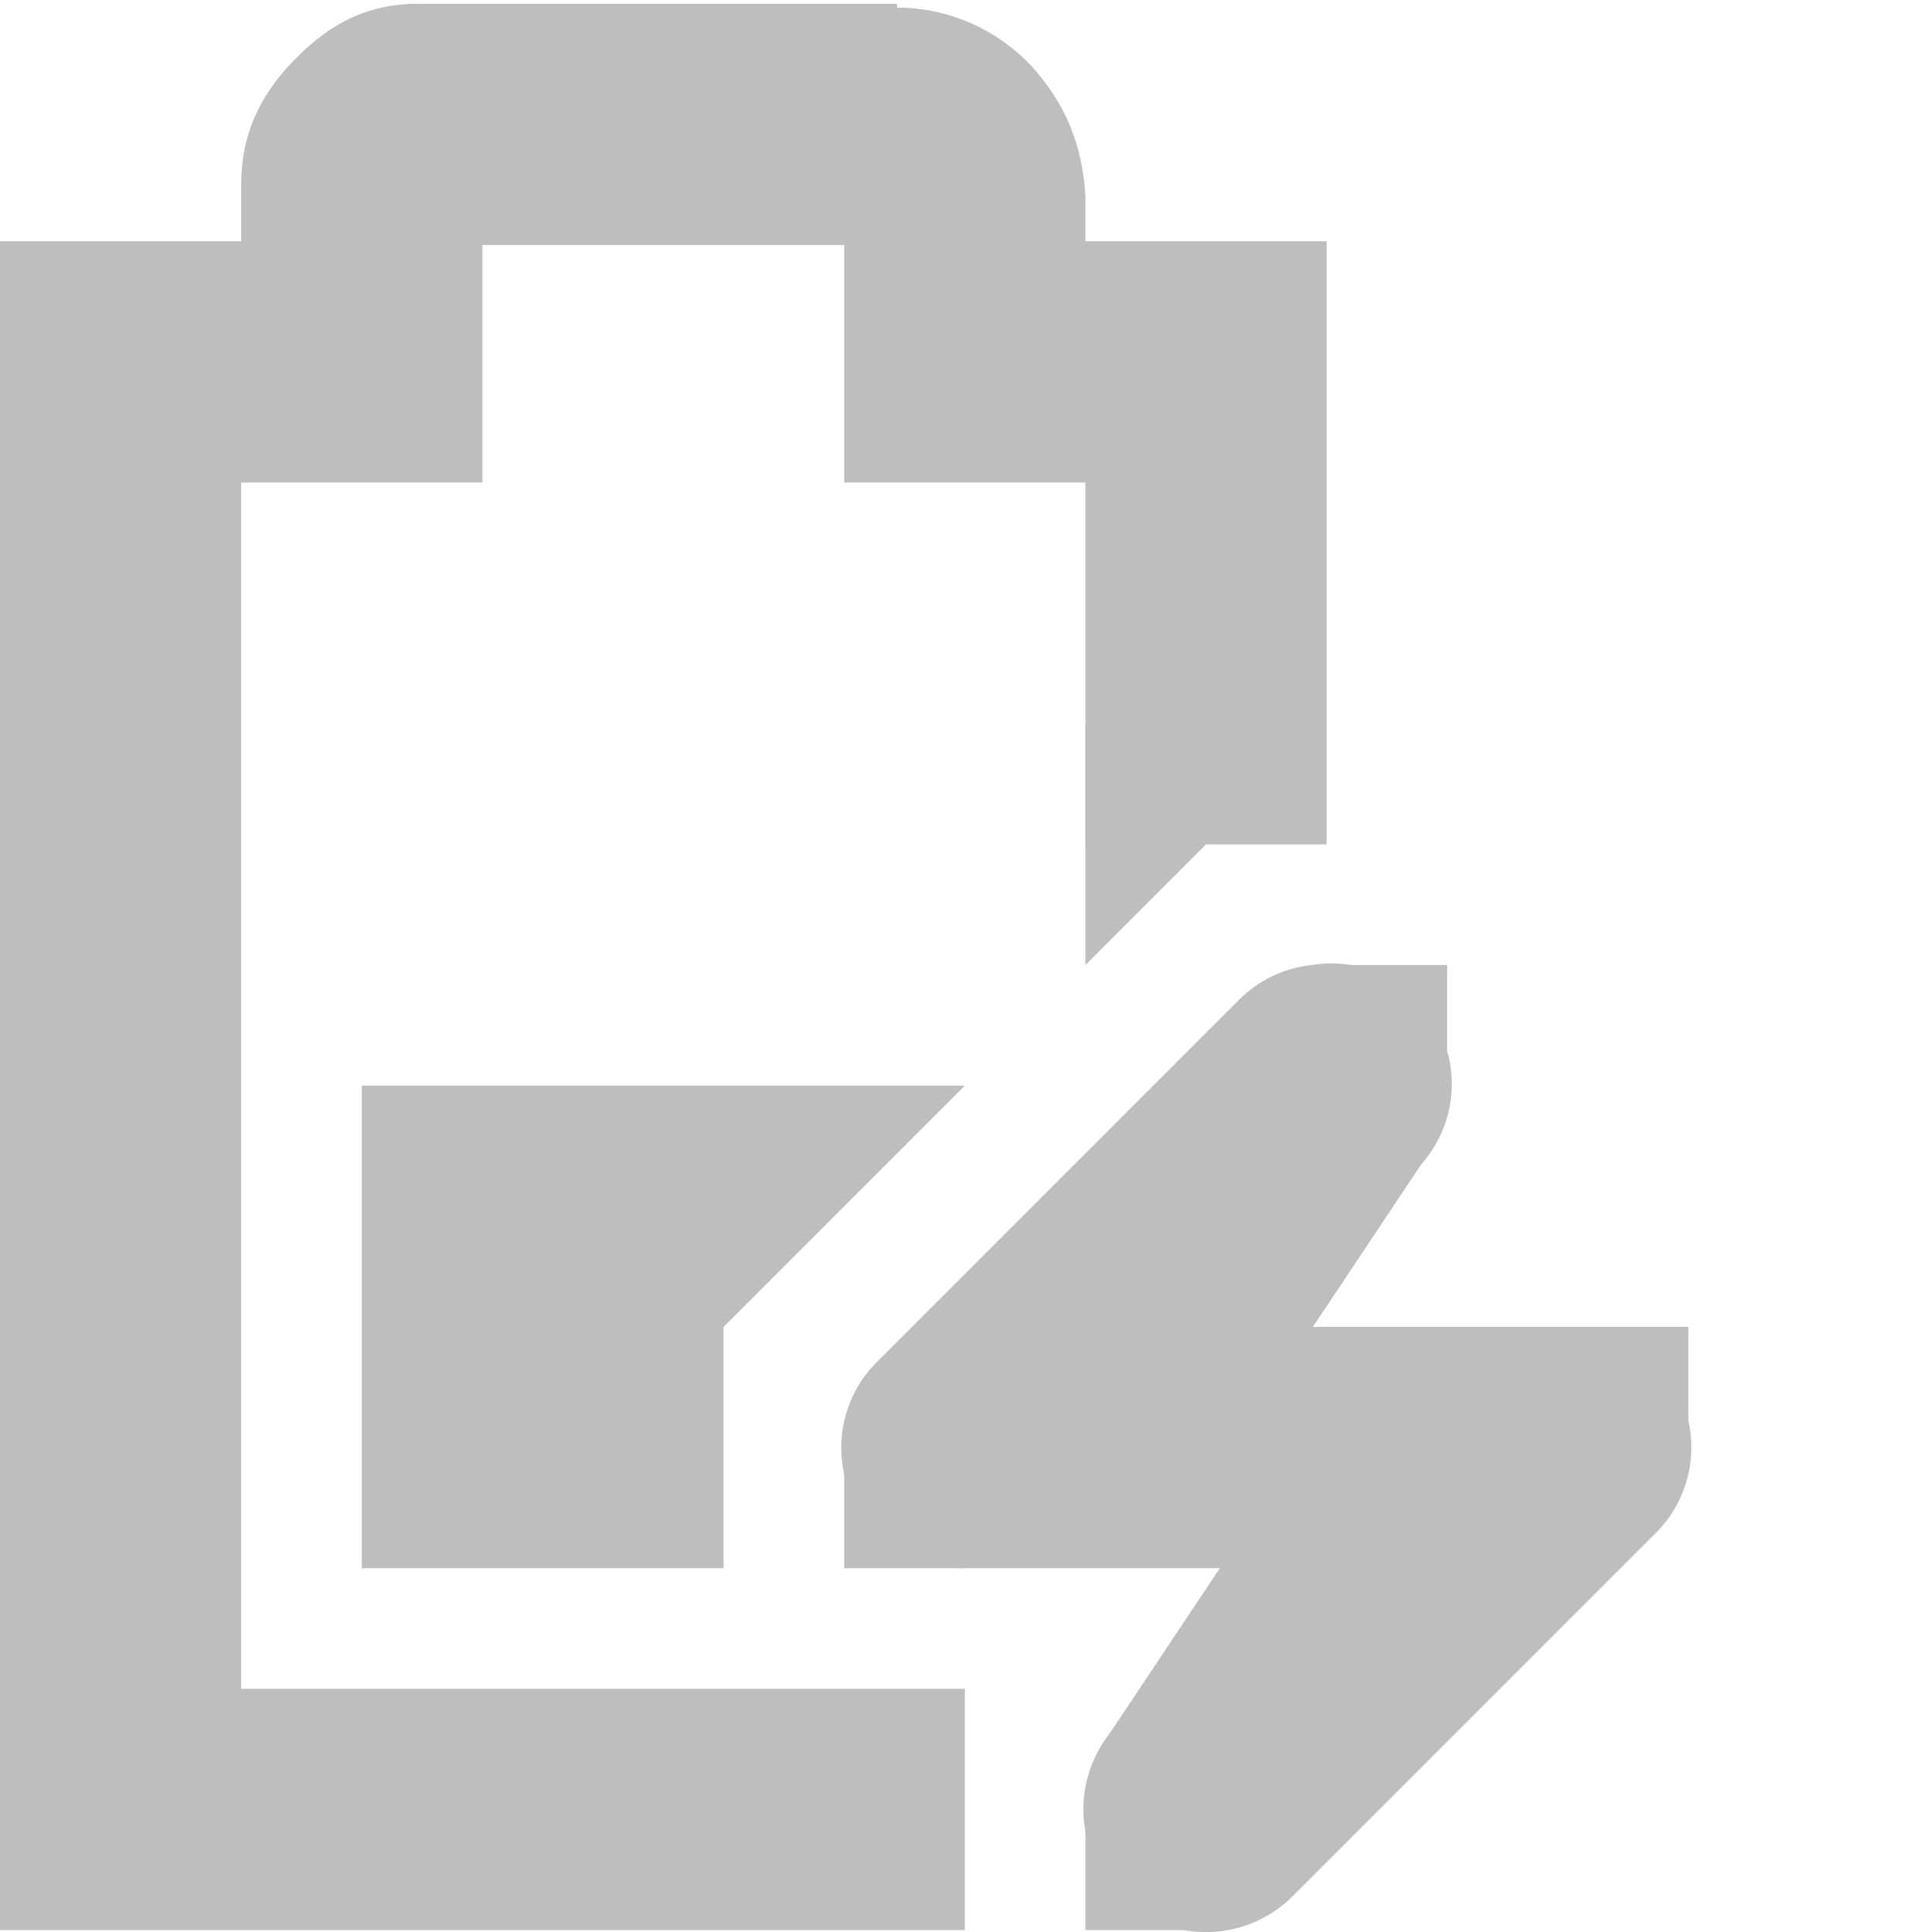
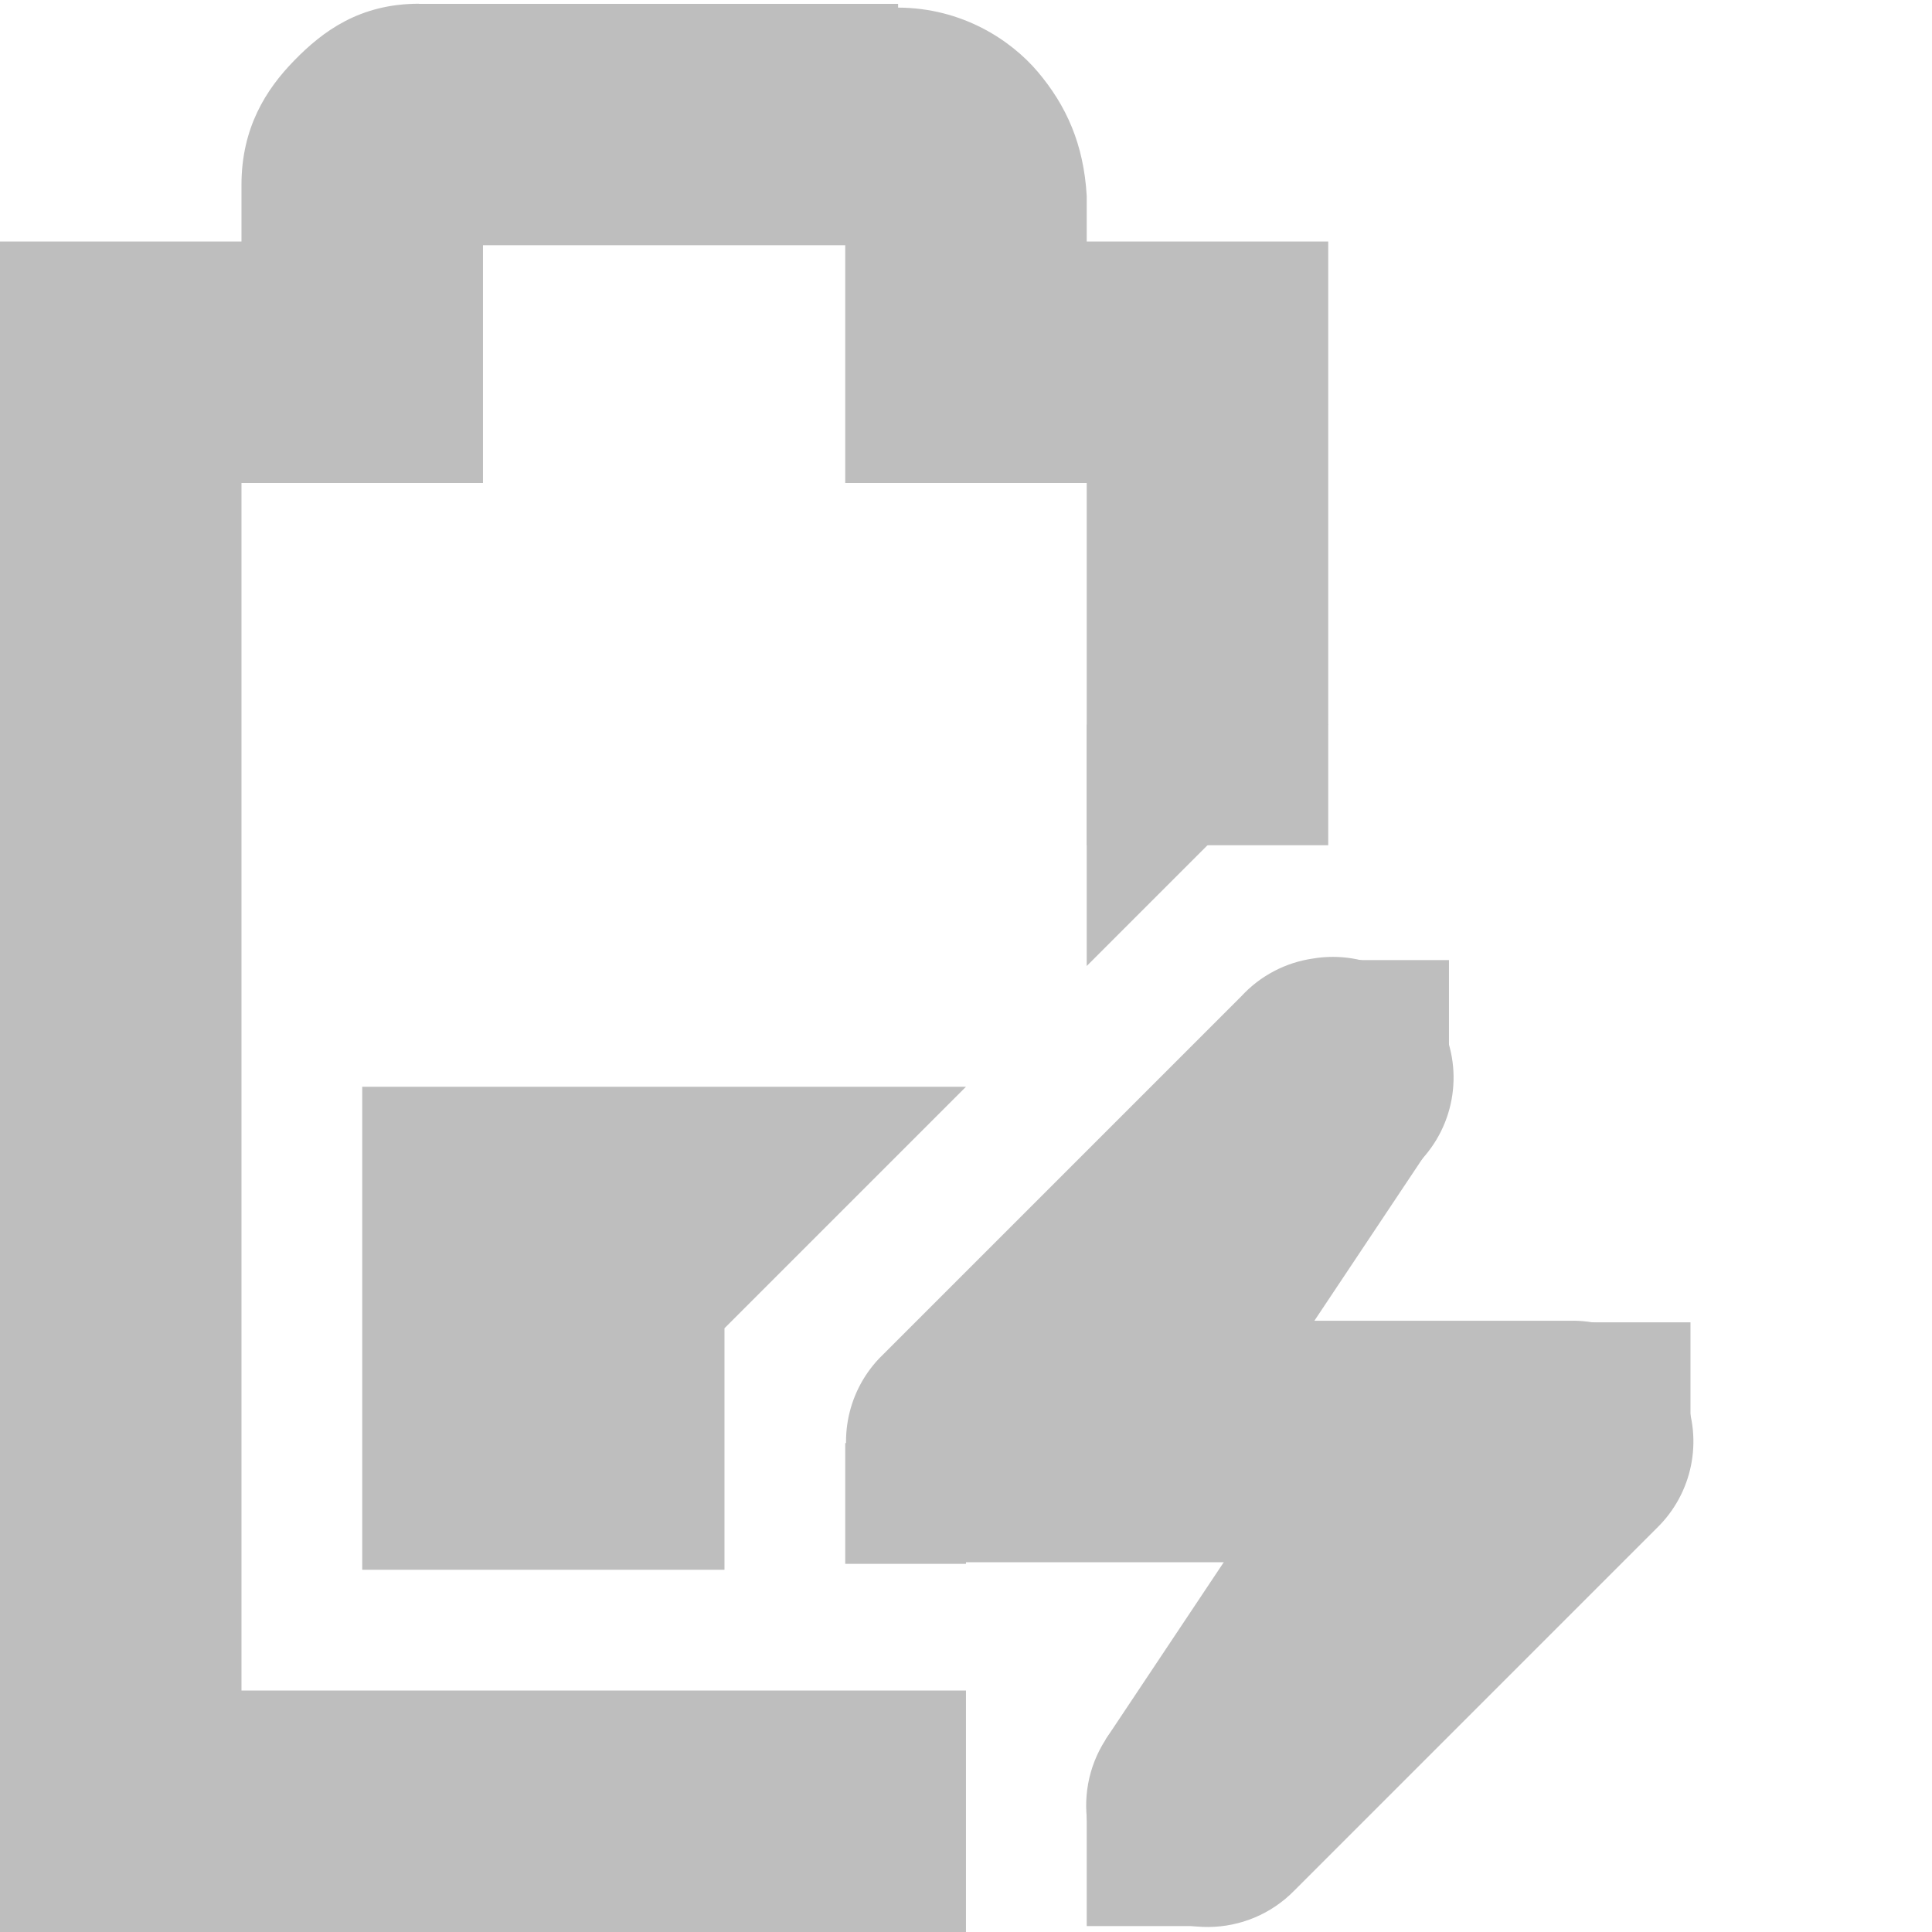
- <svg xmlns="http://www.w3.org/2000/svg" id="svg7384" version="1.1" height="16.016" width="16">
+ <svg xmlns="http://www.w3.org/2000/svg" id="svg7384" version="1.1" height="16" width="16">
  <defs id="defs7386" />
-   <g transform="translate(-201.0002,-217)" id="layer9" style="display:inline">
-     <path d="m 204,226 0,4 3,0 0,-2 2,-2 -5,0 z" id="path6282" style="fill:#bebebe;fill-opacity:1;stroke:none" />
-     <path d="m 204.469,217.031 c -0.49,0 -0.796,0.228 -1.031,0.469 -0.235,0.24 -0.438,0.559 -0.438,1.031 l 0,0.469 -1,0 -1,0 0,1 0,12 0,1 1,0 7,0 0,-2 -6,0 0,-10 1,0 1,0 0,-1 0,-0.969 3,0 0,0.969 0,1 1,0 1,0 0,3 2,0 0,-4 0,-1 -1,0 -1,0 0,-0.344 0,-0.031 c -0.024,-0.431 -0.17,-0.752 -0.406,-1.031 -0.224,-0.264 -0.627,-0.529 -1.156,-0.531 l 0,-0.031 -0.062,0 -3.906,0 z" id="path6284" style="font-size:medium;font-style:normal;font-variant:normal;font-weight:normal;font-stretch:normal;text-indent:0;text-align:start;text-decoration:none;line-height:normal;letter-spacing:normal;word-spacing:normal;text-transform:none;direction:ltr;block-progression:tb;writing-mode:lr-tb;text-anchor:start;color:#bebebe;fill:#bebebe;fill-opacity:1;stroke:none;stroke-width:2;marker:none;visibility:visible;display:inline;overflow:visible;enable-background:accumulate;font-family:Sans;-inkscape-font-specification:Sans" />
-     <path d="m 211.875,225 a 1,1 0 0 0 -0.594,0.281 l -3,3 A 1,1 0 0 0 209,230 l 2.562,0 -1.281,1.281 a 1.016,1.016 0 1 0 1.438,1.438 l 3,-3 A 1,1 0 0 0 214,228 l -2.562,0 1.281,-1.281 A 1,1 0 0 0 211.875,225 z" id="path6288" style="font-size:medium;font-style:normal;font-variant:normal;font-weight:normal;font-stretch:normal;text-indent:0;text-align:start;text-decoration:none;line-height:normal;letter-spacing:normal;word-spacing:normal;text-transform:none;direction:ltr;block-progression:tb;writing-mode:lr-tb;text-anchor:start;color:#bebebe;fill:#bebebe;fill-opacity:1;fill-rule:nonzero;stroke:none;stroke-width:2;marker:none;visibility:visible;display:inline;overflow:visible;enable-background:accumulate;font-family:Sans;-inkscape-font-specification:Sans" />
-     <rect x="214" y="228" id="rect6290" height="1" width="1" style="color:#bebebe;fill:#bebebe;fill-opacity:1;fill-rule:nonzero;stroke:none;stroke-width:2;marker:none;visibility:visible;display:inline;overflow:visible" />
-     <rect x="208" y="229" id="rect6292" height="1" width="1" style="color:#bebebe;fill:#bebebe;fill-opacity:1;fill-rule:nonzero;stroke:none;stroke-width:2;marker:none;visibility:visible;display:inline;overflow:visible" />
-     <rect x="212" y="225" id="rect6294" height="1" width="1" style="color:#bebebe;fill:#bebebe;fill-opacity:1;fill-rule:nonzero;stroke:none;stroke-width:2;marker:none;visibility:visible;display:inline;overflow:visible" />
-     <rect x="210" y="232" id="rect6296" height="1" width="1" style="color:#bebebe;fill:#bebebe;fill-opacity:1;fill-rule:nonzero;stroke:none;stroke-width:2;marker:none;visibility:visible;display:inline;overflow:visible" />
-     <path d="m 211.156,225.438 -2,3 1.688,1.125 2,-3 -1.688,-1.125 z" id="path6298" style="font-size:medium;font-style:normal;font-variant:normal;font-weight:normal;font-stretch:normal;text-indent:0;text-align:start;text-decoration:none;line-height:normal;letter-spacing:normal;word-spacing:normal;text-transform:none;direction:ltr;block-progression:tb;writing-mode:lr-tb;text-anchor:start;color:#bebebe;fill:#bebebe;fill-opacity:1;fill-rule:nonzero;stroke:none;stroke-width:2;marker:none;visibility:visible;display:inline;overflow:visible;enable-background:accumulate;font-family:Sans;-inkscape-font-specification:Sans" />
-     <path d="m 212.156,228.438 -2,3 1.688,1.125 2,-3 -1.688,-1.125 z" id="path6300" style="font-size:medium;font-style:normal;font-variant:normal;font-weight:normal;font-stretch:normal;text-indent:0;text-align:start;text-decoration:none;line-height:normal;letter-spacing:normal;word-spacing:normal;text-transform:none;direction:ltr;block-progression:tb;writing-mode:lr-tb;text-anchor:start;color:#bebebe;fill:#bebebe;fill-opacity:1;fill-rule:nonzero;stroke:none;stroke-width:2;marker:none;visibility:visible;display:inline;overflow:visible;enable-background:accumulate;font-family:Sans;-inkscape-font-specification:Sans" />
-     <path d="m 210,225 2,-2 -2,0 0,2 z" id="path6302" style="color:#bebebe;fill:#bebebe;fill-opacity:1;fill-rule:nonzero;stroke:none;stroke-width:2;marker:none;visibility:visible;display:inline;overflow:visible" />
+   <g transform="translate(-221.0002,-217)" id="layer9" style="display:inline">
+     <path d="m 224,226 0,4 3,0 0,-2 2,-2 -5,0 z" id="path6282" style="fill:#bebebe;fill-opacity:1;stroke:none" />
+     <path d="m 224.469,217.031 c -0.49,0 -0.796,0.228 -1.031,0.469 -0.235,0.24 -0.438,0.559 -0.438,1.031 l 0,0.469 -1,0 -1,0 0,1 0,12 0,1 1,0 7,0 0,-2 -6,0 0,-10 1,0 1,0 0,-1 0,-0.969 3,0 0,0.969 0,1 1,0 1,0 0,3 2,0 0,-4 0,-1 -1,0 -1,0 0,-0.344 0,-0.031 c -0.024,-0.431 -0.17,-0.752 -0.406,-1.031 -0.224,-0.264 -0.627,-0.529 -1.156,-0.531 l 0,-0.031 -0.062,0 -3.906,0 z" id="path6284" style="font-size:medium;font-style:normal;font-variant:normal;font-weight:normal;font-stretch:normal;text-indent:0;text-align:start;text-decoration:none;line-height:normal;letter-spacing:normal;word-spacing:normal;text-transform:none;direction:ltr;block-progression:tb;writing-mode:lr-tb;text-anchor:start;baseline-shift:baseline;color:#bebebe;fill:#bebebe;fill-opacity:1;stroke:none;stroke-width:2;marker:none;visibility:visible;display:inline;overflow:visible;enable-background:accumulate;font-family:Sans;-inkscape-font-specification:Sans" />
+     <path d="m 231.875,224.938 a 1,1 0 0 0 -0.594,0.312 l -3,3 A 1,1 0 0 0 229,229.938 l 2.594,0 -1.312,1.312 a 1.005,1.005 0 1 0 1.438,1.406 l 3,-3 A 1,1 0 0 0 234,227.938 l -2.562,0 1.281,-1.281 A 1,1 0 0 0 231.875,224.938 z" id="path6288" style="font-size:medium;font-style:normal;font-variant:normal;font-weight:normal;font-stretch:normal;text-indent:0;text-align:start;text-decoration:none;line-height:normal;letter-spacing:normal;word-spacing:normal;text-transform:none;direction:ltr;block-progression:tb;writing-mode:lr-tb;text-anchor:start;baseline-shift:baseline;color:#bebebe;fill:#bebebe;fill-opacity:1;fill-rule:nonzero;stroke:none;stroke-width:2;marker:none;visibility:visible;display:inline;overflow:visible;enable-background:accumulate;font-family:Sans;-inkscape-font-specification:Sans" />
+     <rect x="234" y="227.951" id="rect6290" height="1" style="color:#bebebe;fill:#bebebe;fill-opacity:1;fill-rule:nonzero;stroke:none;stroke-width:2;marker:none;visibility:visible;display:inline;overflow:visible" width="1" />
+     <rect x="228" y="228.951" id="rect6292" height="1" width="1" style="color:#bebebe;fill:#bebebe;fill-opacity:1;fill-rule:nonzero;stroke:none;stroke-width:2;marker:none;visibility:visible;display:inline;overflow:visible" />
+     <rect x="232" y="224.951" id="rect6294" height="1" style="color:#bebebe;fill:#bebebe;fill-opacity:1;fill-rule:nonzero;stroke:none;stroke-width:2;marker:none;visibility:visible;display:inline;overflow:visible" width="1" />
+     <rect x="230" y="231.951" id="rect6296" height="1" width="1" style="color:#bebebe;fill:#bebebe;fill-opacity:1;fill-rule:nonzero;stroke:none;stroke-width:2;marker:none;visibility:visible;display:inline;overflow:visible" />
+     <path d="m 231.156,225.406 -2,3 1.688,1.094 2,-3 -1.688,-1.094 z" id="path6298" style="font-size:medium;font-style:normal;font-variant:normal;font-weight:normal;font-stretch:normal;text-indent:0;text-align:start;text-decoration:none;line-height:normal;letter-spacing:normal;word-spacing:normal;text-transform:none;direction:ltr;block-progression:tb;writing-mode:lr-tb;text-anchor:start;baseline-shift:baseline;color:#bebebe;fill:#bebebe;fill-opacity:1;fill-rule:nonzero;stroke:none;stroke-width:2;marker:none;visibility:visible;display:inline;overflow:visible;enable-background:accumulate;font-family:Sans;-inkscape-font-specification:Sans" />
+     <path d="m 232.156,228.406 -2,3 1.688,1.094 2,-3 -1.688,-1.094 z" id="path6300" style="font-size:medium;font-style:normal;font-variant:normal;font-weight:normal;font-stretch:normal;text-indent:0;text-align:start;text-decoration:none;line-height:normal;letter-spacing:normal;word-spacing:normal;text-transform:none;direction:ltr;block-progression:tb;writing-mode:lr-tb;text-anchor:start;baseline-shift:baseline;color:#bebebe;fill:#bebebe;fill-opacity:1;fill-rule:nonzero;stroke:none;stroke-width:2;marker:none;visibility:visible;display:inline;overflow:visible;enable-background:accumulate;font-family:Sans;-inkscape-font-specification:Sans" />
+     <path d="m 230,225 2,-2 -2,0 0,2 z" id="path6302" style="color:#bebebe;fill:#bebebe;fill-opacity:1;fill-rule:nonzero;stroke:none;stroke-width:2;marker:none;visibility:visible;display:inline;overflow:visible" />
  </g>
-   <g transform="translate(-201.0002,-217)" id="layer10" />
-   <g transform="translate(-201.0002,-217)" id="layer11" />
-   <g transform="translate(-201.0002,-217)" id="layer12" />
-   <g transform="translate(-201.0002,-217)" id="layer13" />
-   <g transform="translate(-201.0002,-217)" id="layer14" />
-   <g transform="translate(-201.0002,-217)" id="layer15" />
+   <g transform="translate(-221.0002,-217)" id="layer10" />
+   <g transform="translate(-221.0002,-217)" id="layer11" />
+   <g transform="translate(-221.0002,-217)" id="layer12" />
+   <g transform="translate(-221.0002,-217)" id="layer13" />
+   <g transform="translate(-221.0002,-217)" id="layer14" />
+   <g transform="translate(-221.0002,-217)" id="layer15" style="display:inline" />
+   <g transform="translate(-221.0002,-217)" id="g4953" style="display:inline" />
</svg>
